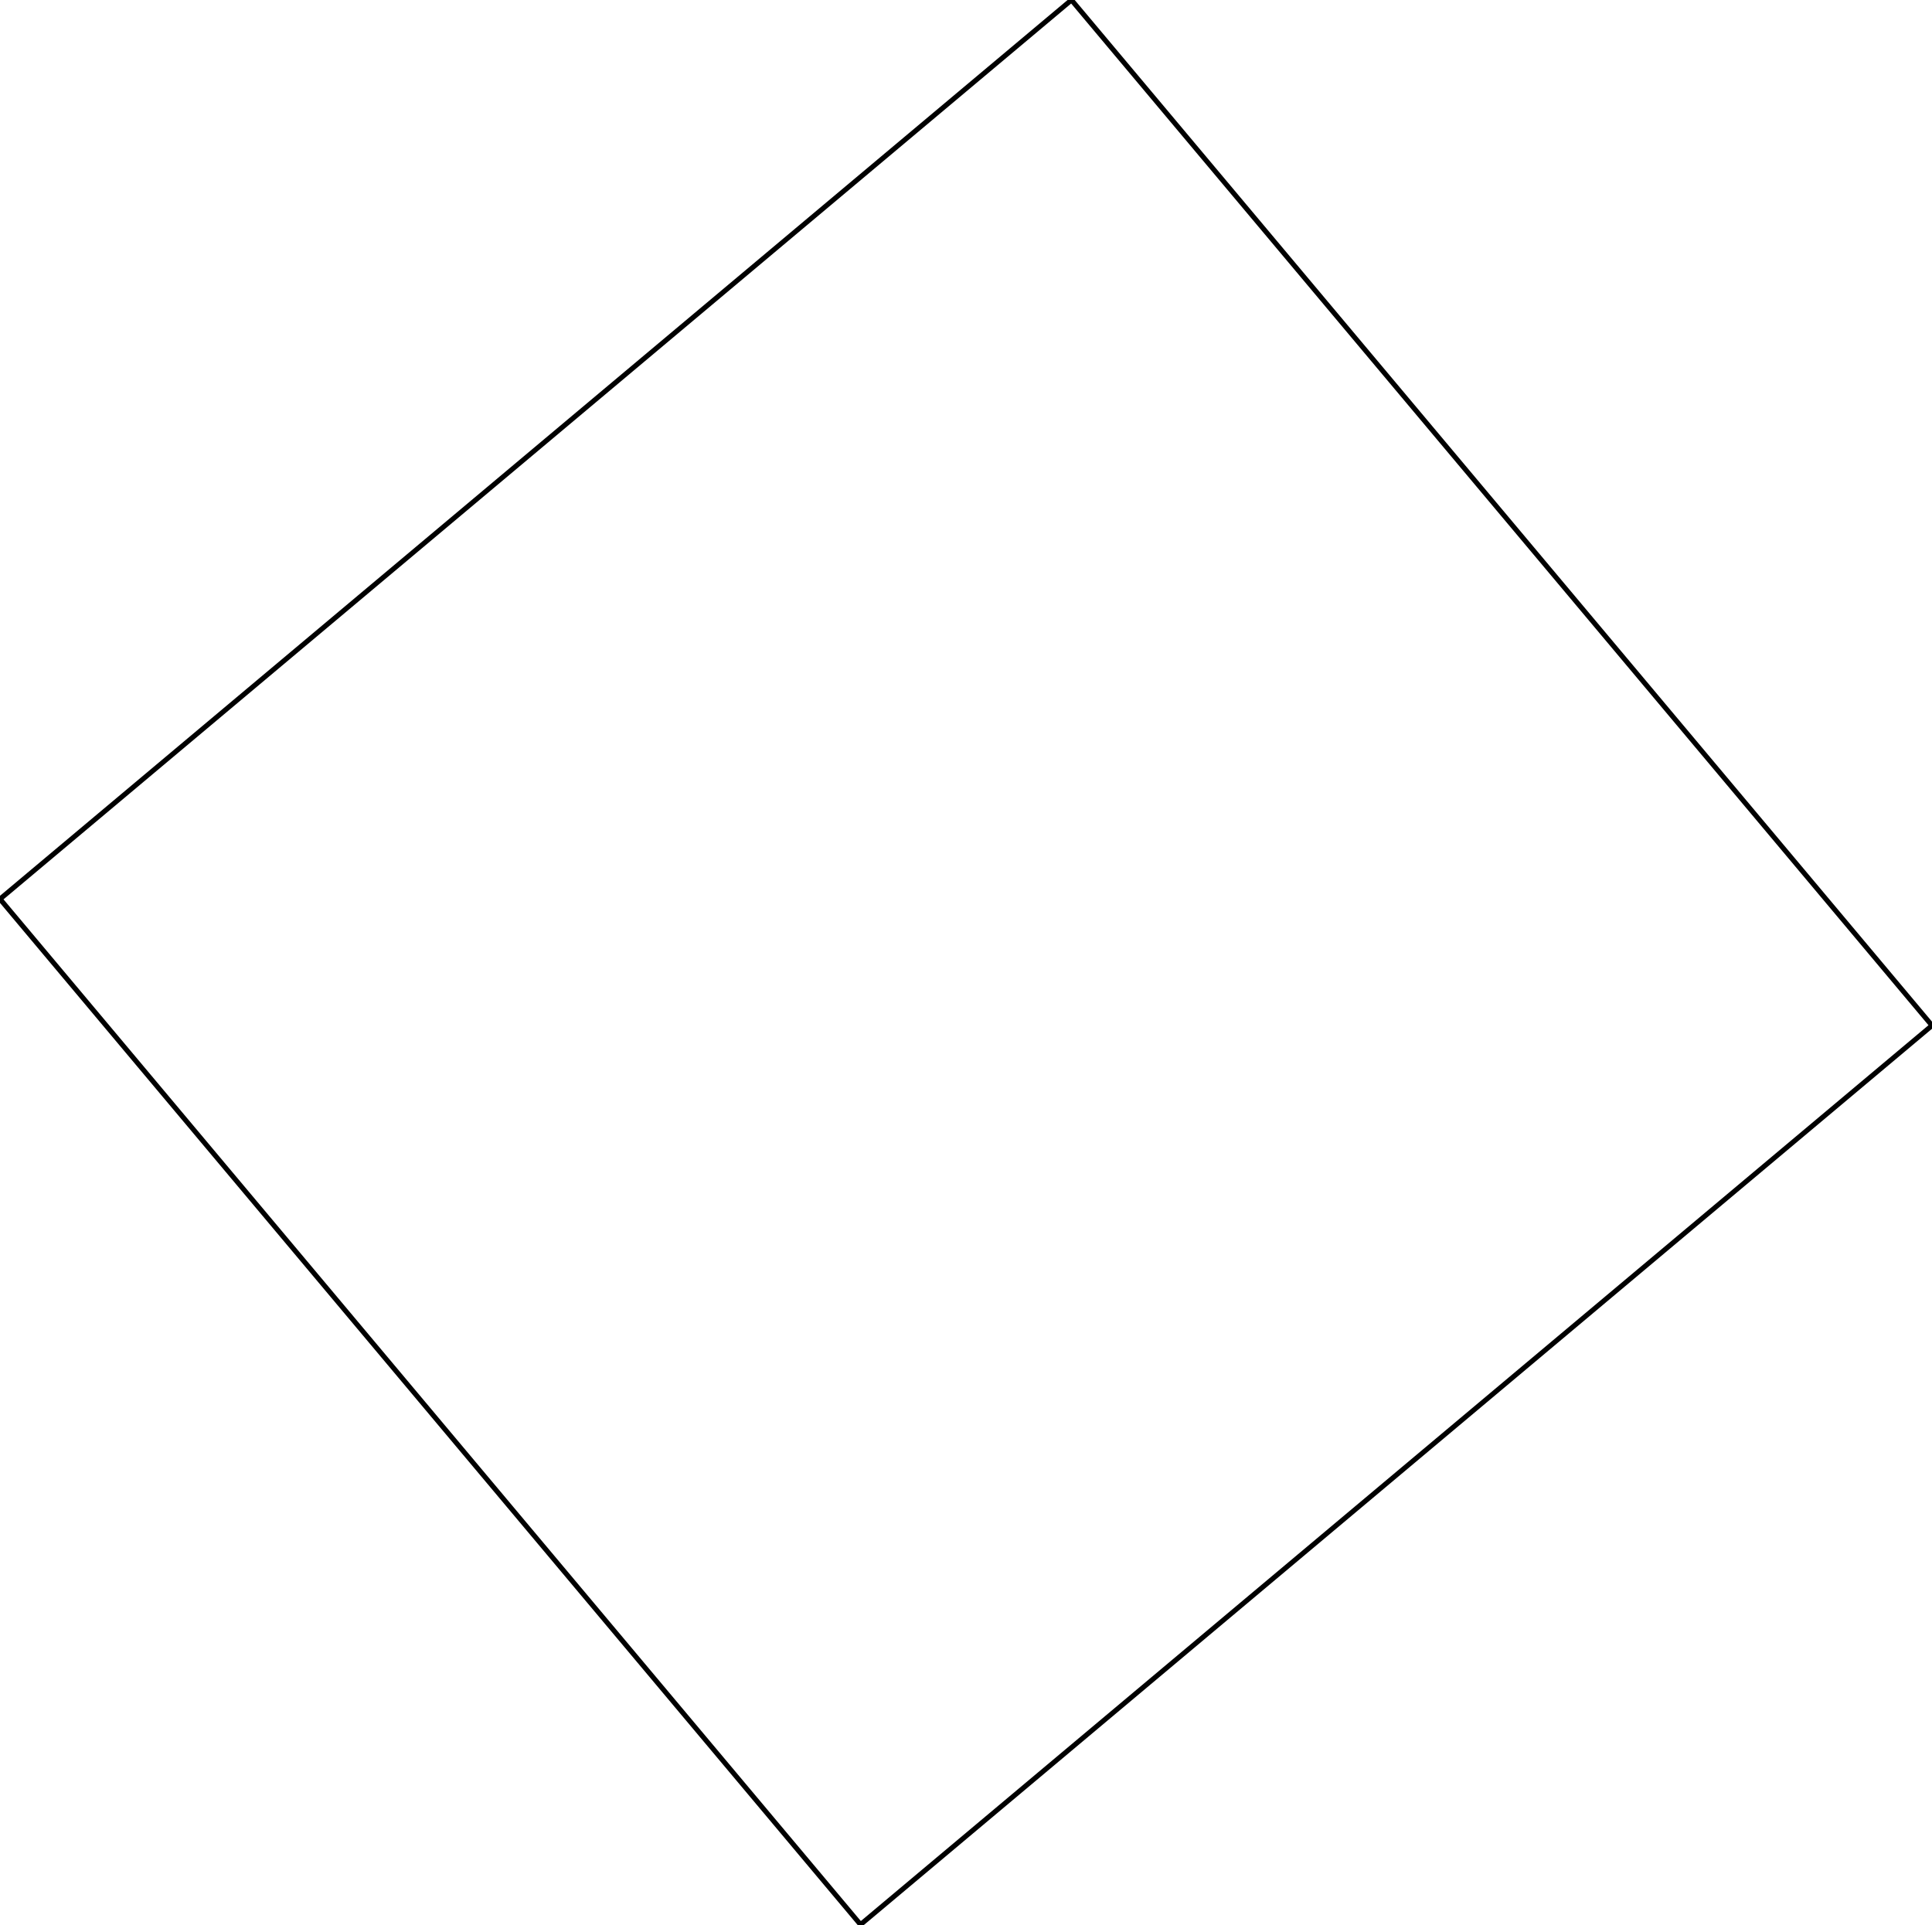
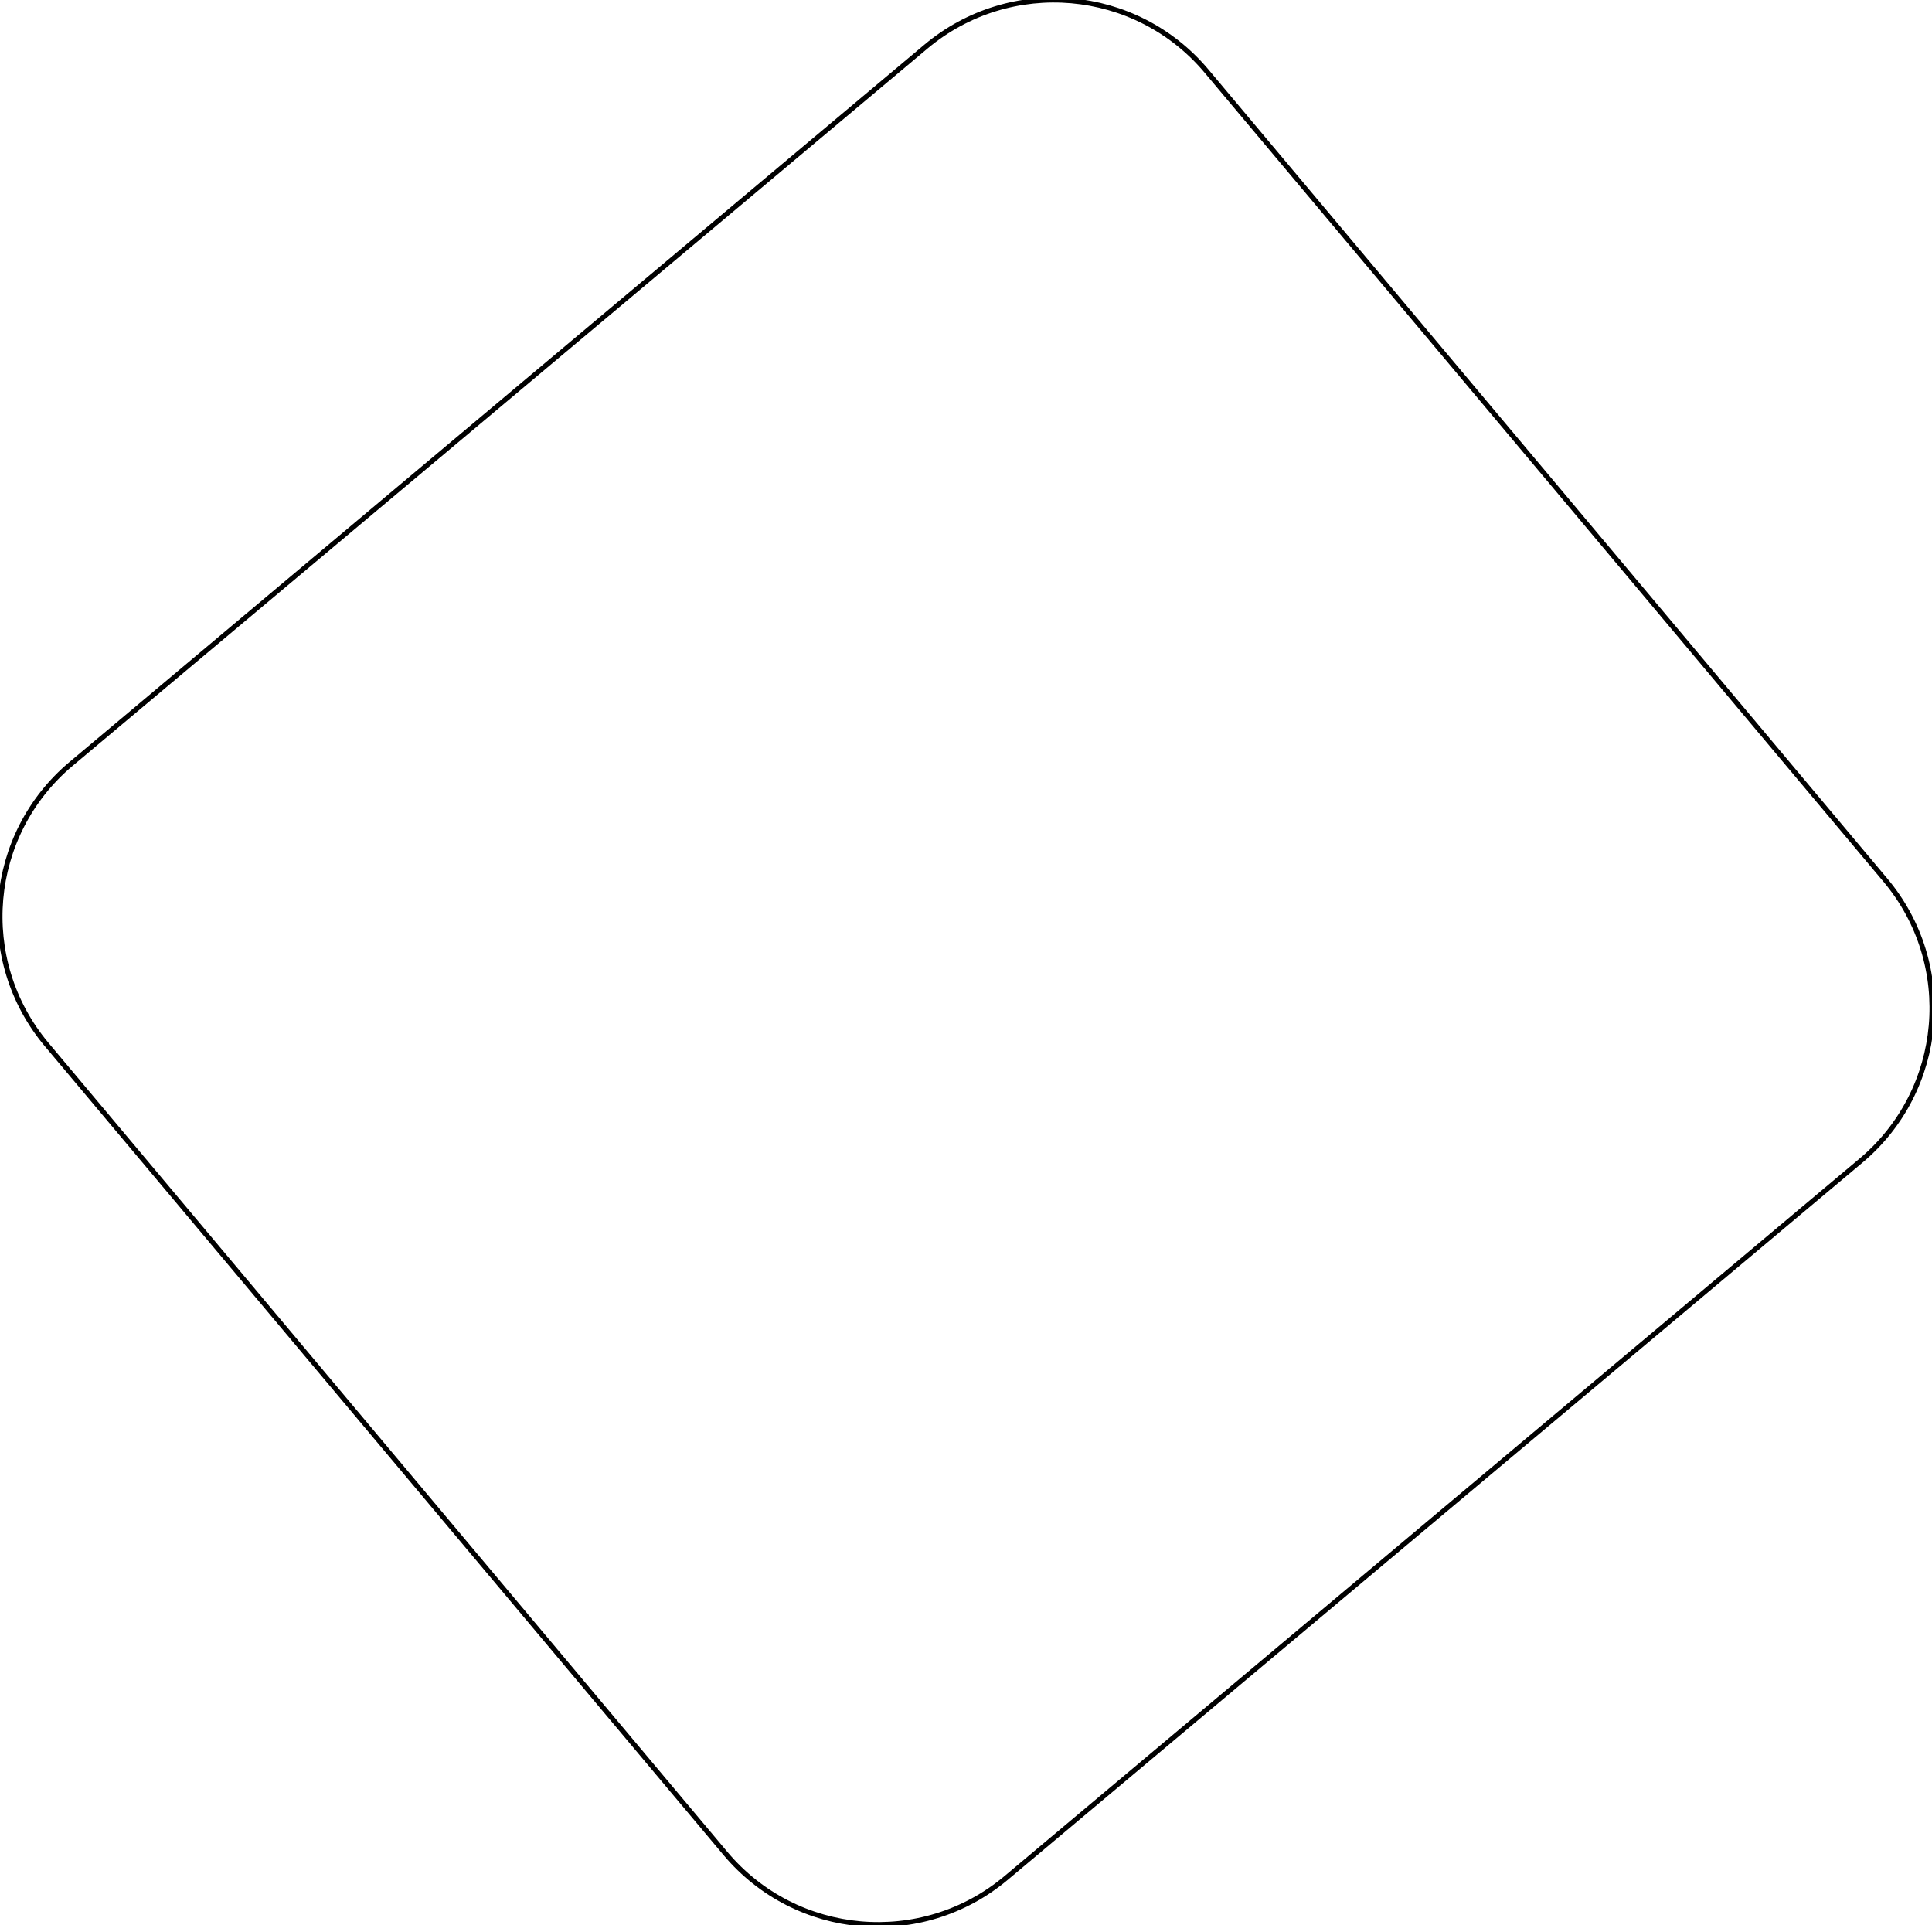
- <svg xmlns="http://www.w3.org/2000/svg" width="96.69mm" height="96.32mm" viewBox="0 0 96.69 96.32">
+ <svg xmlns="http://www.w3.org/2000/svg" width="96.966mm" height="96.596mm" viewBox="0 0 96.966 96.596">
  <g id="svgGroup" stroke-linecap="round" fill-rule="evenodd" font-size="9pt" stroke="#000" stroke-width="0.25mm" fill="none" style="stroke:#000;stroke-width:0.25mm;fill:none">
-     <path d="M 43.067 96.32 L 96.69 51.325 L 53.623 0 L 0 44.995 L 43.067 96.32 Z" vector-effect="non-scaling-stroke" />
+     <path d="M 50.496 94.257 L 93.394 58.261 A 10 10 0 0 0 94.627 44.172 L 60.559 3.572 A 10 10 0 0 0 46.471 2.34 L 3.572 38.336 A 10 10 0 0 0 2.34 52.424 L 36.407 93.024 A 10 10 0 0 0 50.496 94.257 Z" vector-effect="non-scaling-stroke" />
  </g>
</svg>
